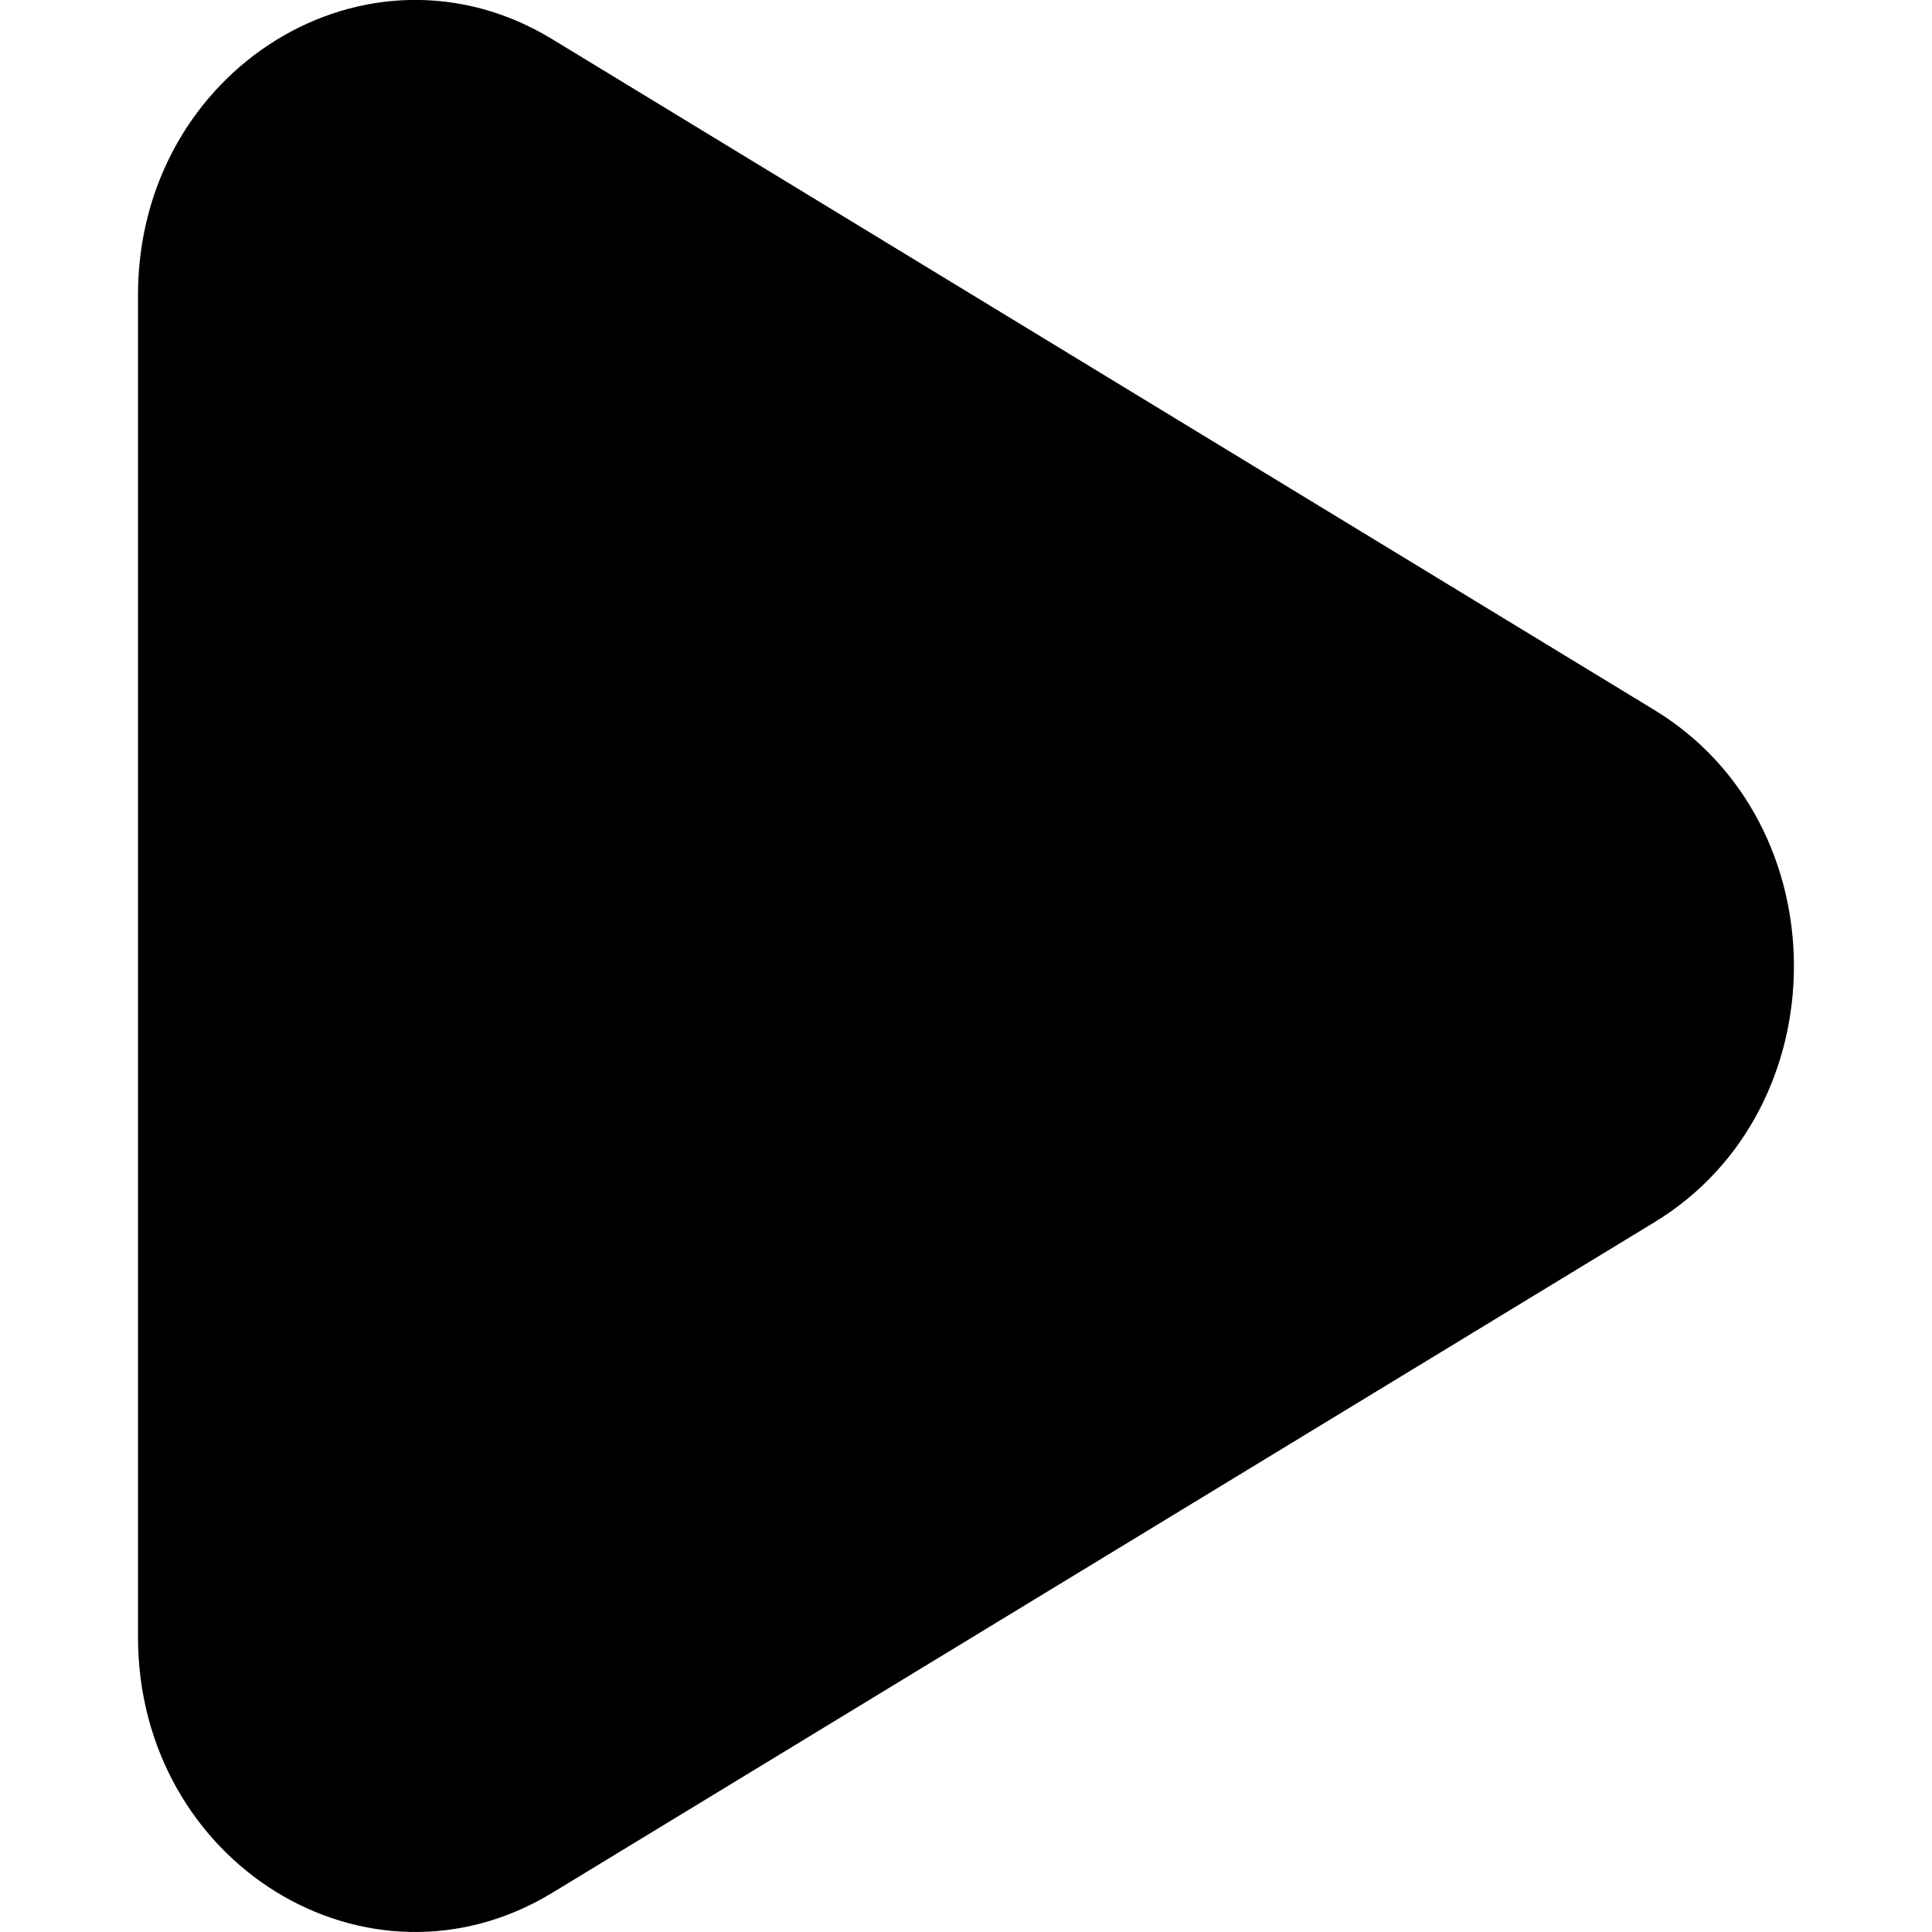
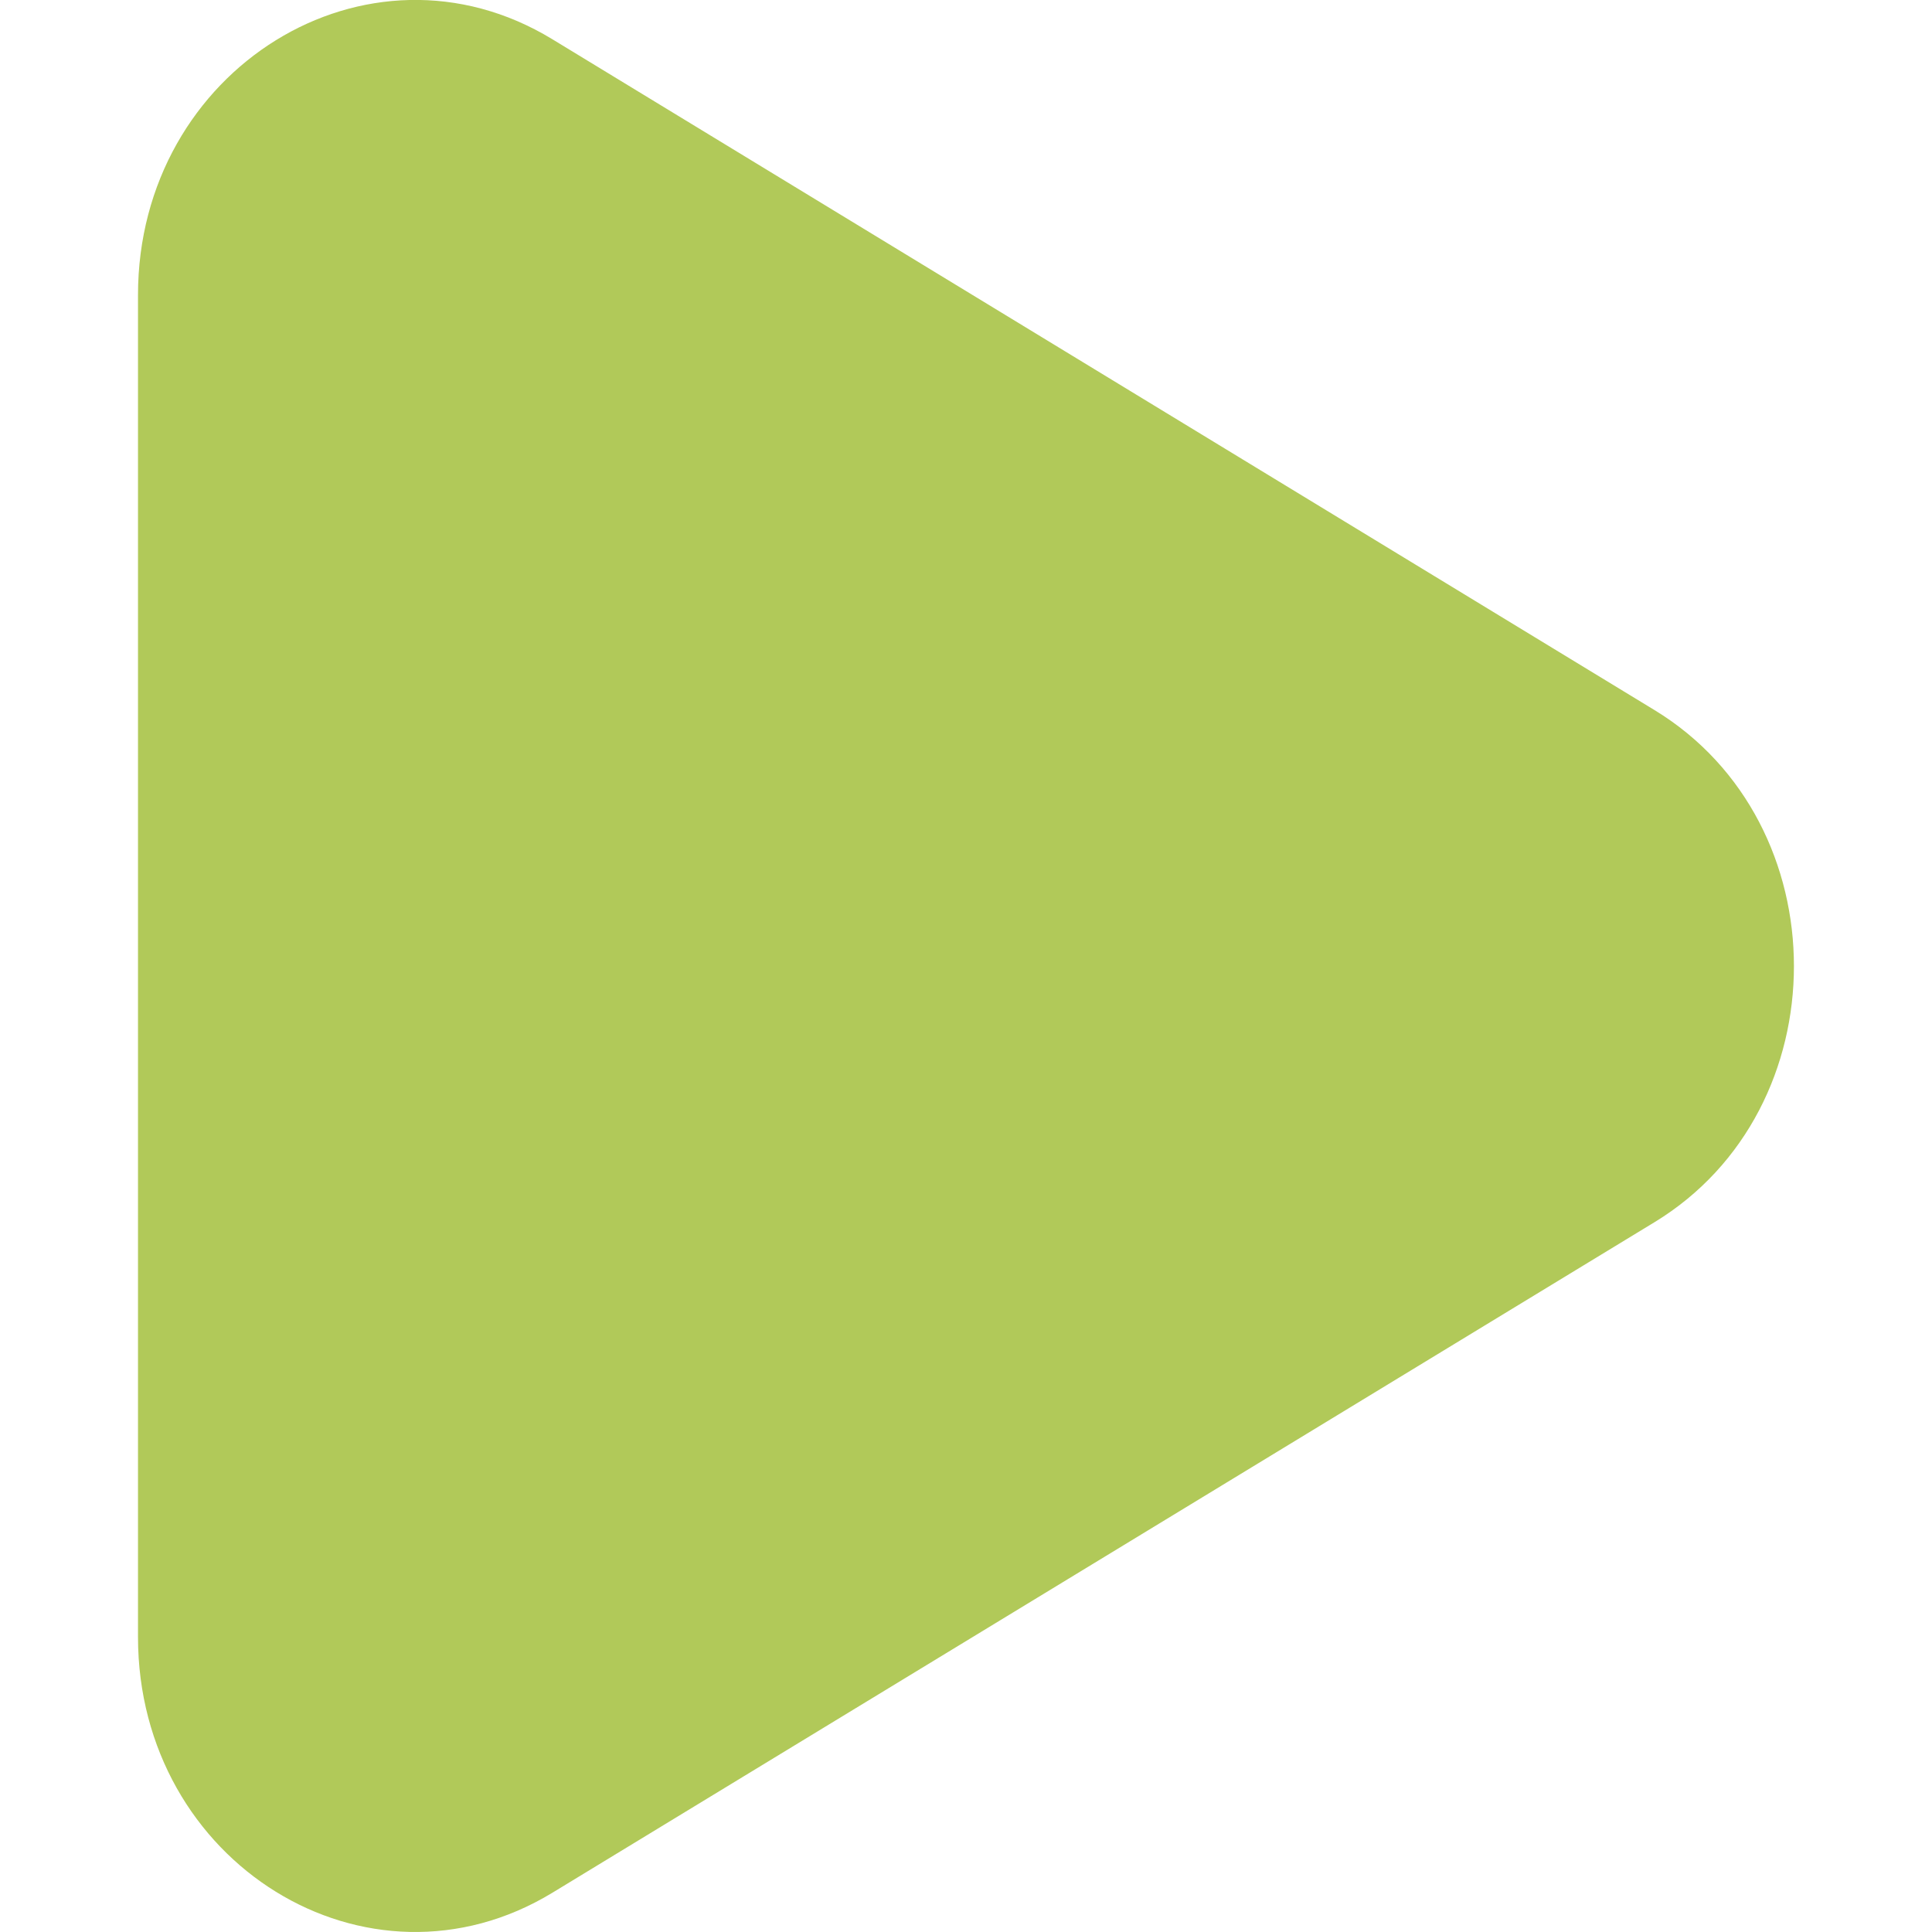
- <svg xmlns="http://www.w3.org/2000/svg" width="800px" height="800px" viewBox="-0.5 0 7 7" version="1.1">
-   <defs>
- 
- </defs>
-   <g id="Page-1" stroke="none" stroke-width="1" fill="none" fill-rule="evenodd">
-     <g id="Dribbble-Light-Preview" transform="translate(-347, -3766)" fill="#000000">
-       <g id="icons" transform="translate(56, 160)">
-         <path d="M296.495,3608.573 L292.501,3606.142 C291.832,3605.735 291,3606.25 291,3607.069 L291,3611.931 C291,3612.751 291.832,3613.264 292.501,3612.858 L296.495,3610.428 C297.168,3610.018 297.168,3608.983 296.495,3608.573" id="play-[#1003]">
- 
- </path>
+ <svg xmlns="http://www.w3.org/2000/svg" width="800px" height="800px" viewBox="-0.5 0 7 7" version="1.1" id="svg1">
+   <defs id="defs1" />
+   <g id="Page-1" stroke="none" stroke-width="1" fill="none" fill-rule="evenodd" style="fill:#b1c959;fill-opacity:1">
+     <g id="Dribbble-Light-Preview" transform="translate(-347, -3766)" fill="#000000" style="fill:#b1c959;fill-opacity:1">
+       <g id="icons" transform="translate(56, 160)" style="fill:#b1c959;fill-opacity:1">
+         <path d="M296.495,3608.573 L292.501,3606.142 C291.832,3605.735 291,3606.25 291,3607.069 L291,3611.931 C291,3612.751 291.832,3613.264 292.501,3612.858 L296.495,3610.428 C297.168,3610.018 297.168,3608.983 296.495,3608.573" id="play-[#1003]" style="fill:#b1c959;fill-opacity:1" />
      </g>
    </g>
  </g>
</svg>
